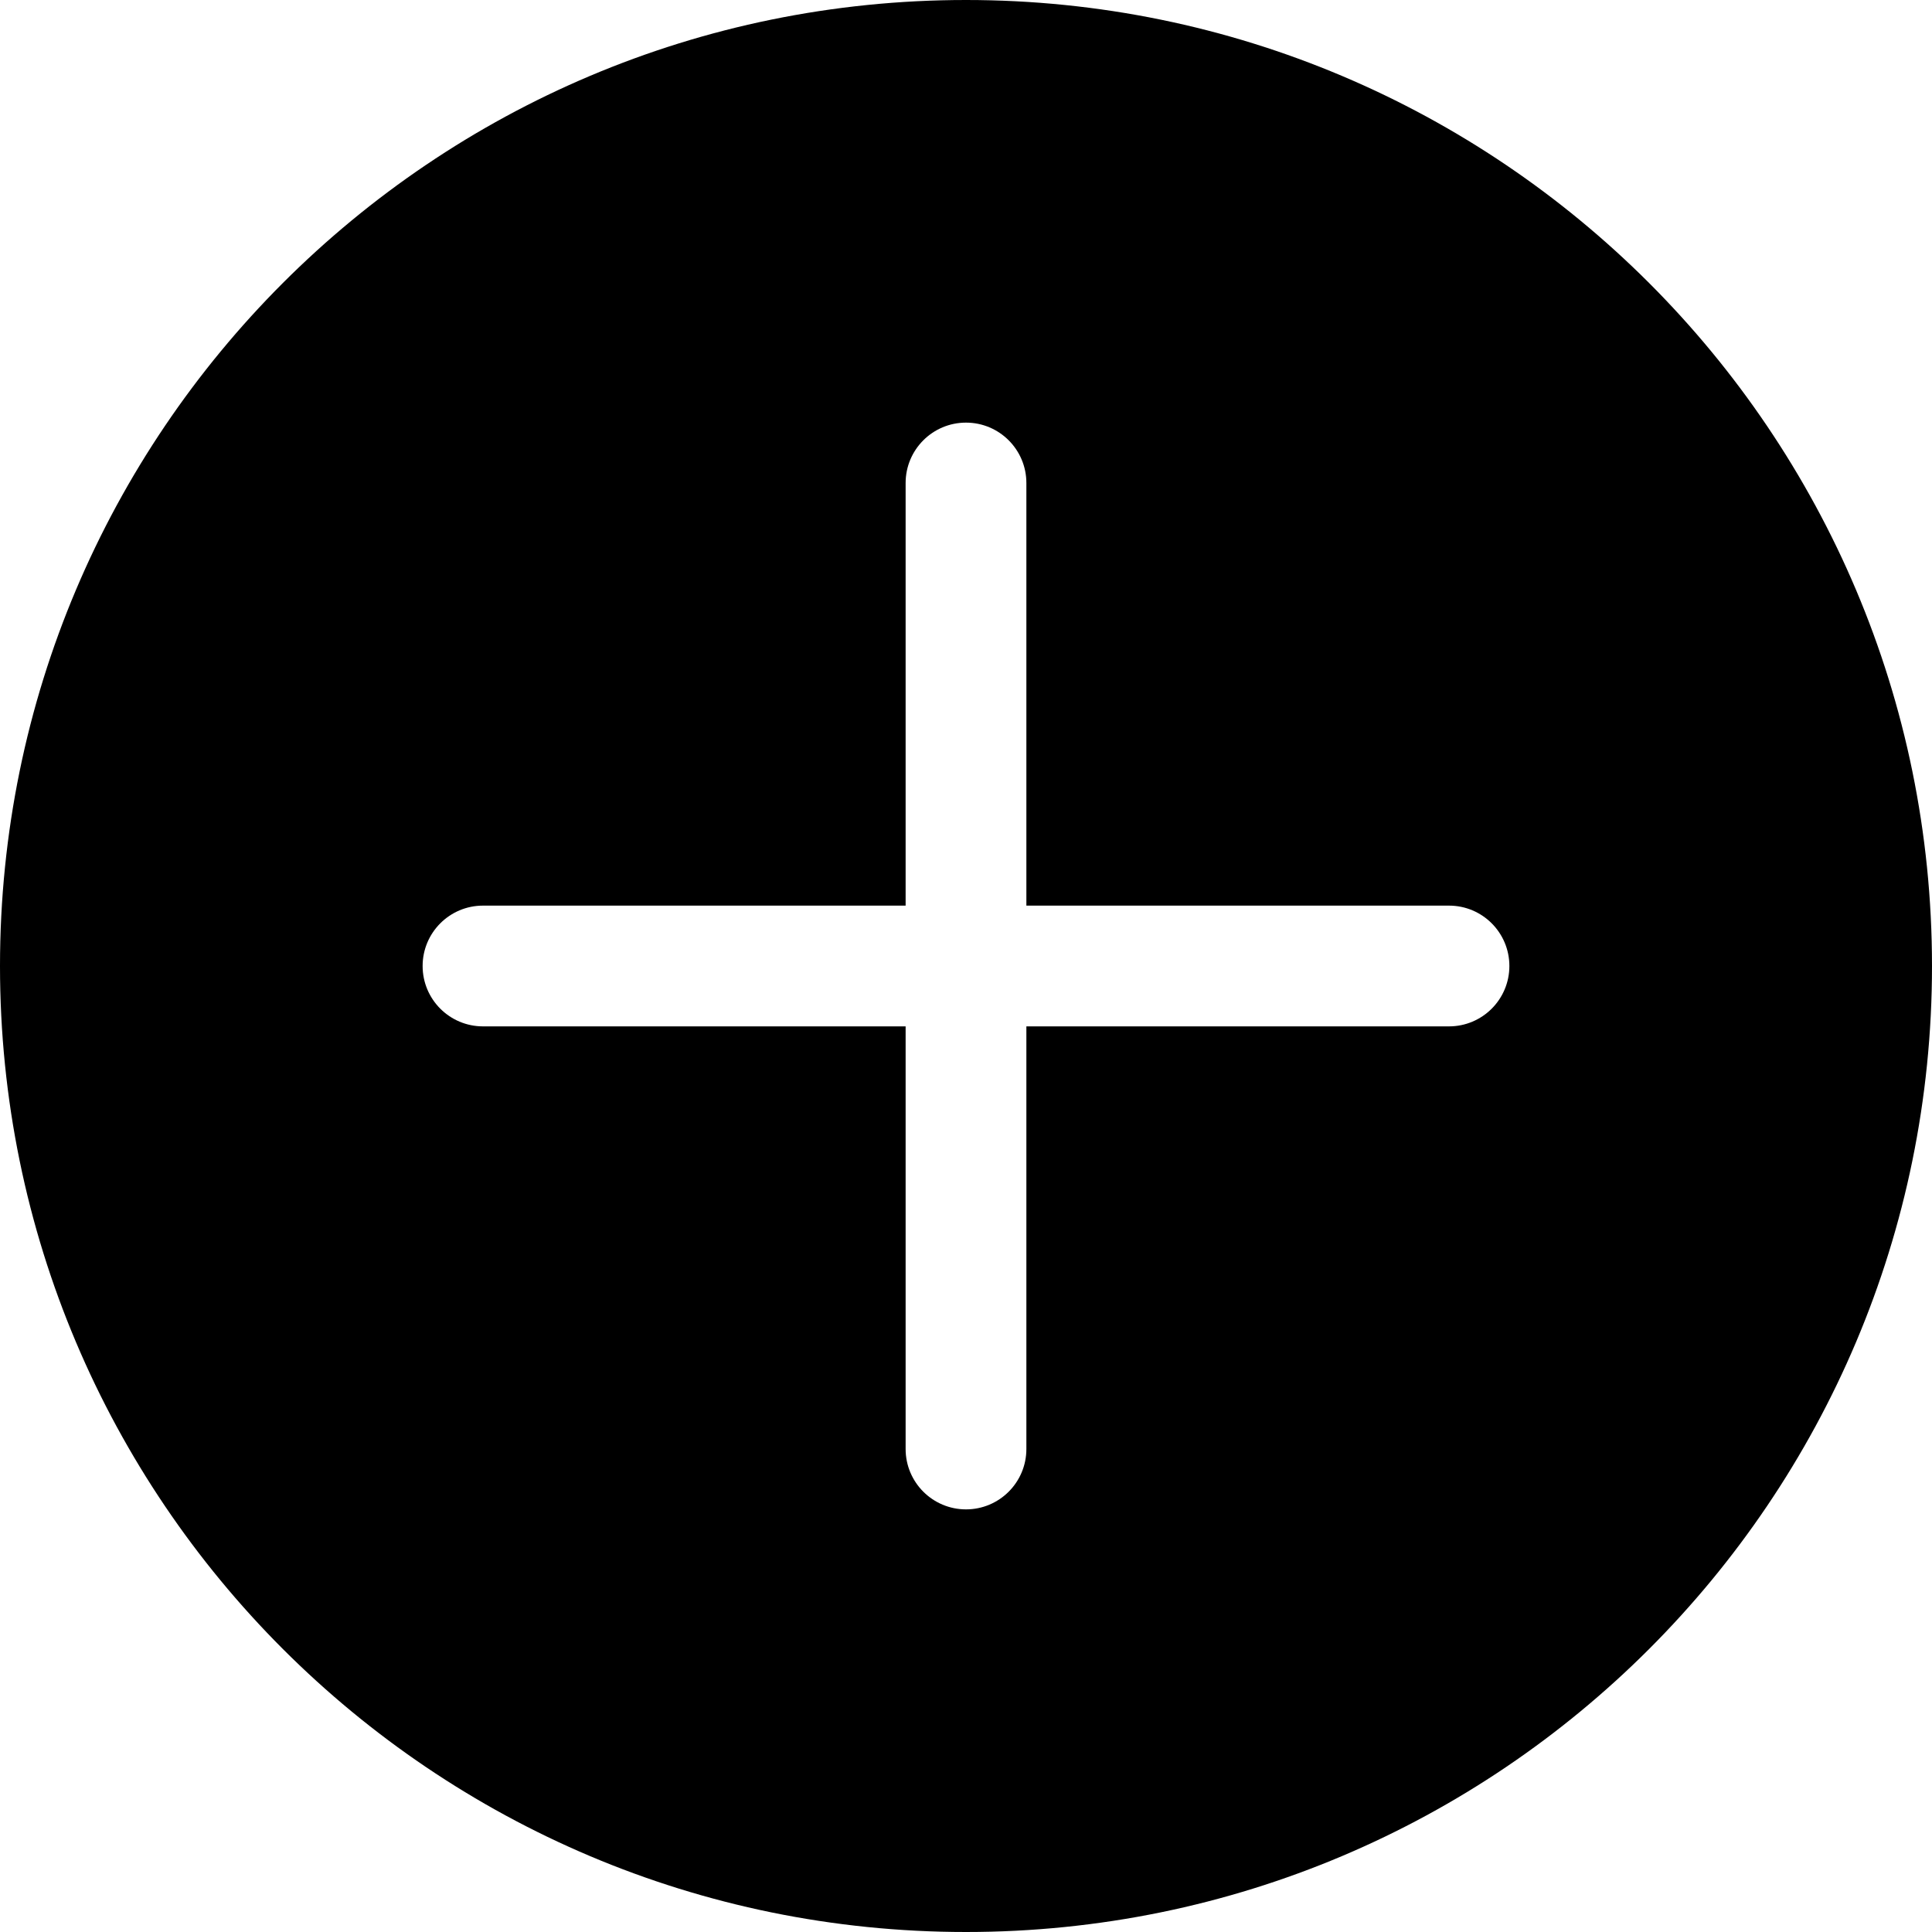
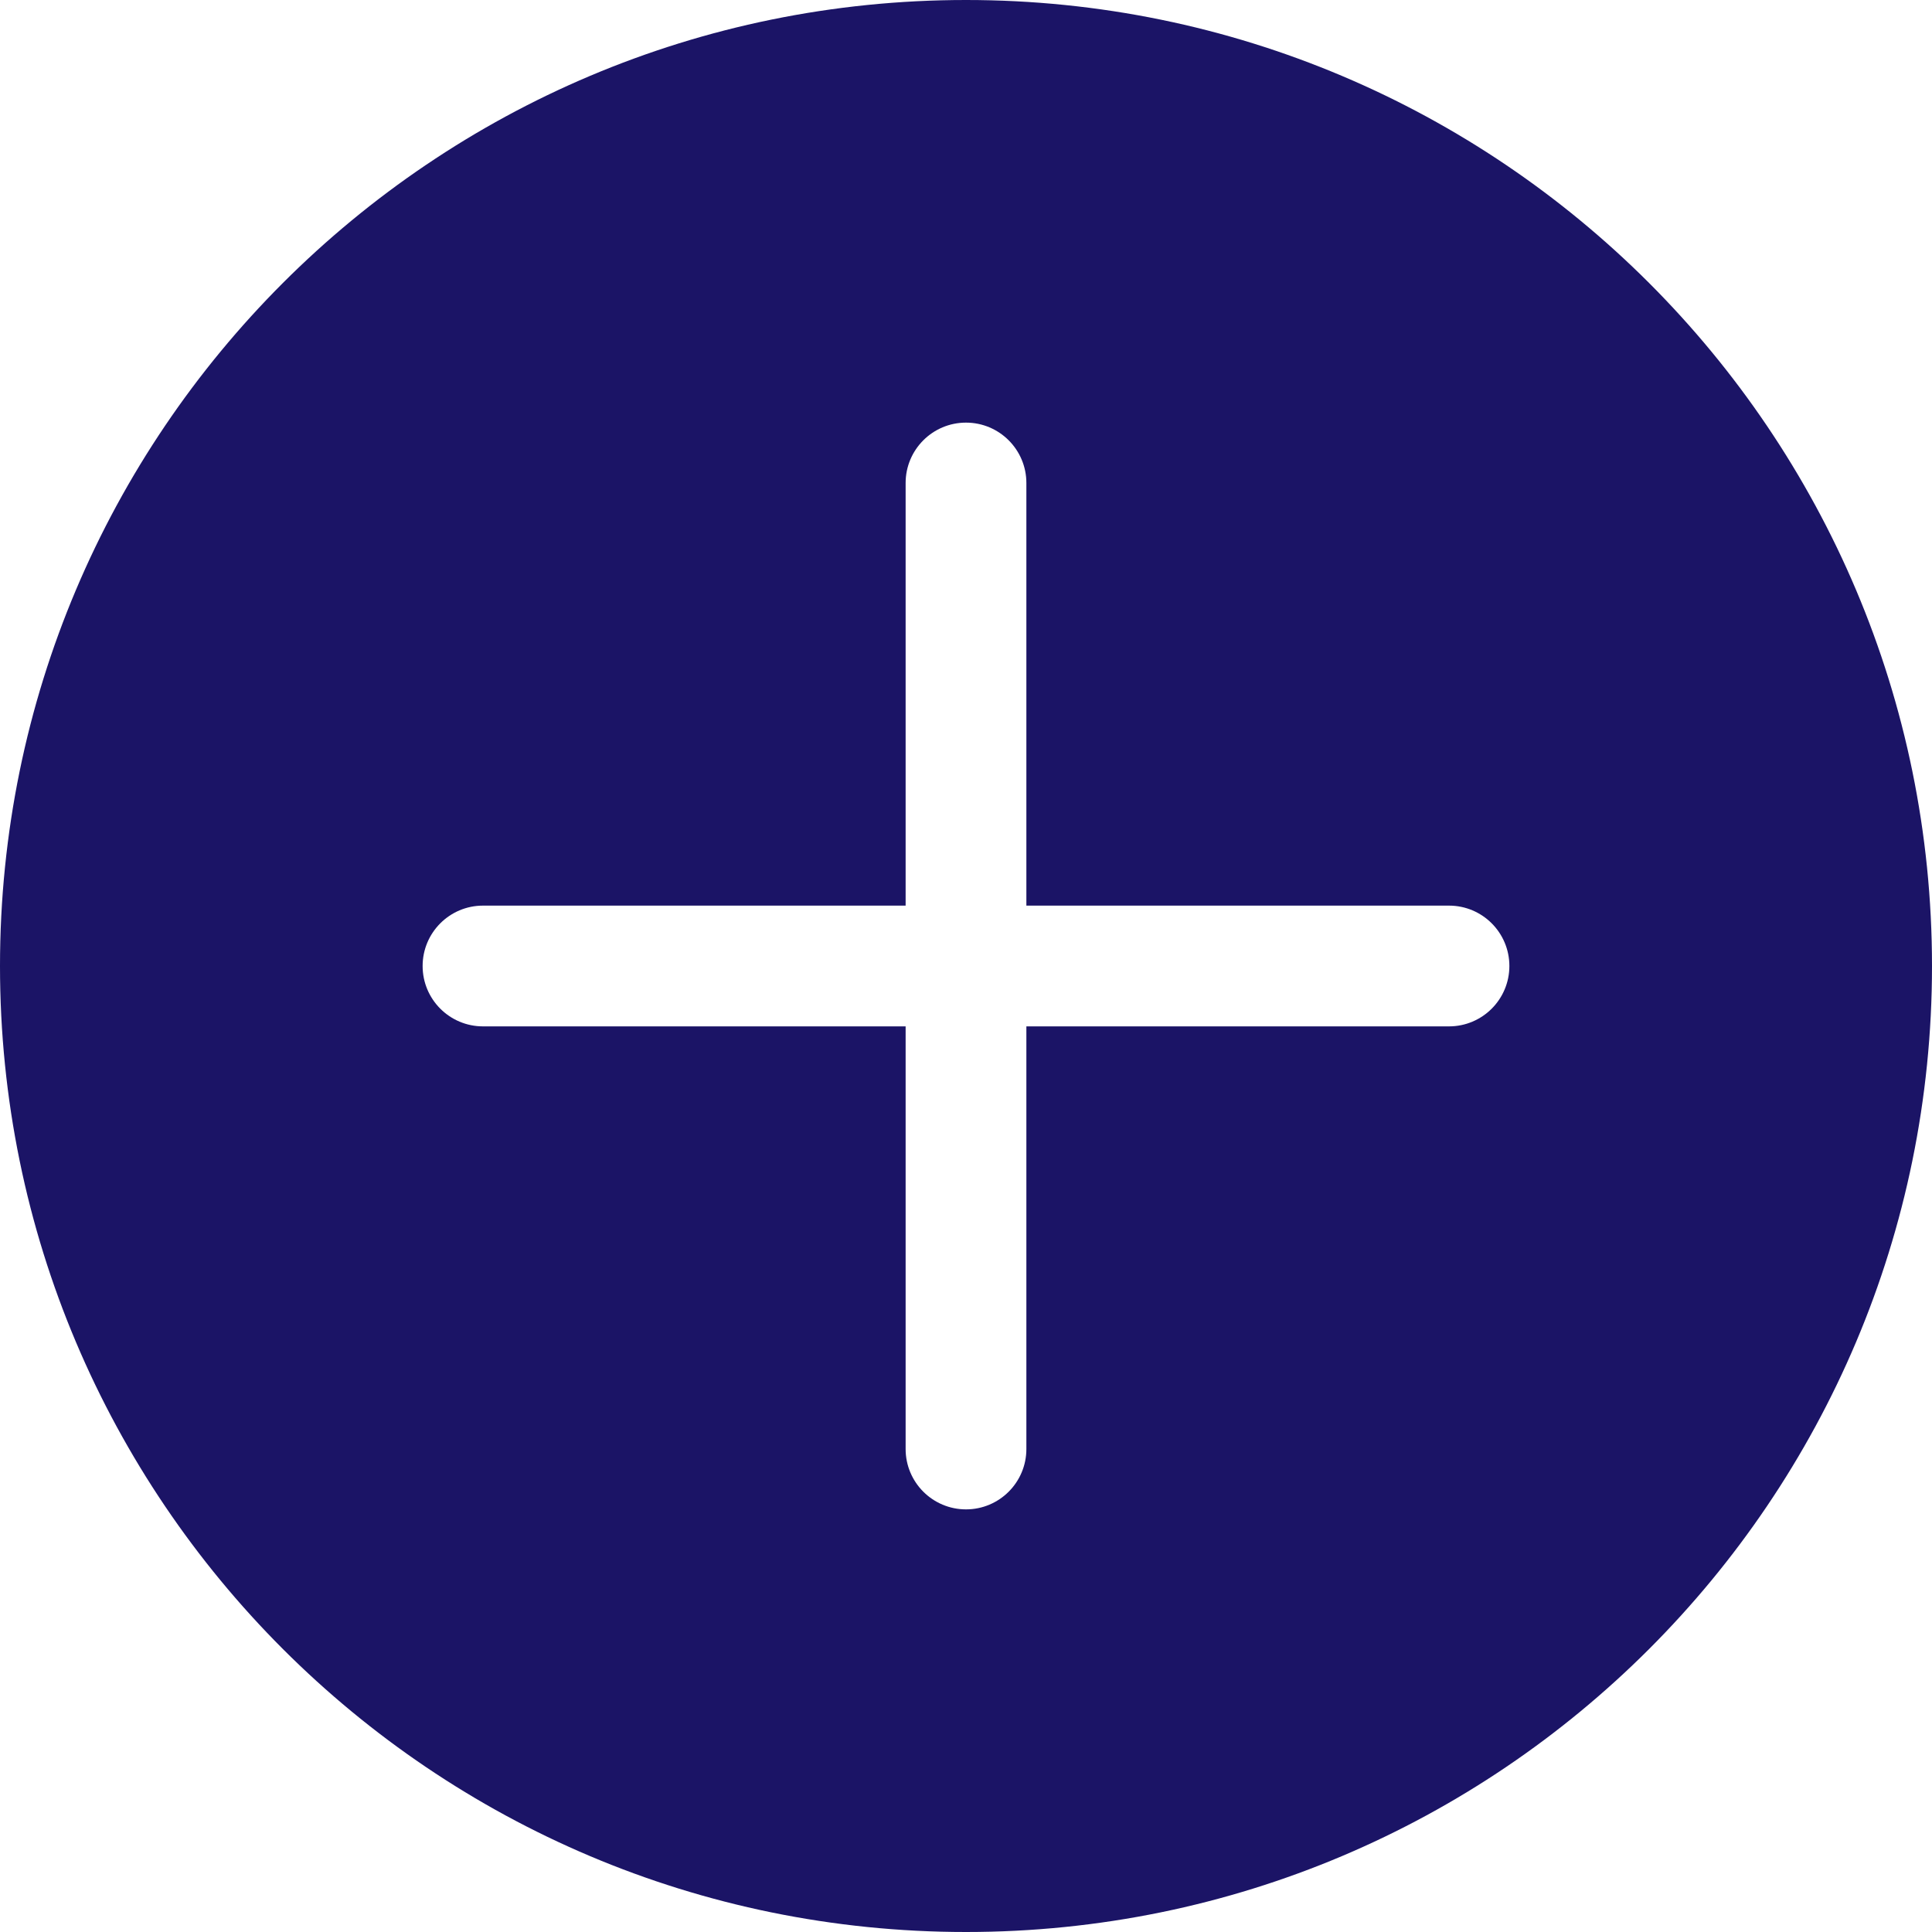
<svg xmlns="http://www.w3.org/2000/svg" viewBox="0 0 64 64" aria-labelledby="title" aria-describedby="desc" role="img" height="2em" width="2em">
-   <path data-name="layer1" d="M32 0a32 32 0 1 0 32 32A32.001 32.001 0 0 0 32 0zm16 34H34v14a2 2 0 1 1-4 0V34H16a2 2 0 0 1 0-4h14V16a2 2 0 1 1 4 0v14h14a2 2 0 0 1 0 4z" fill="black" />
+   <path data-name="layer1" d="M32 0a32 32 0 1 0 32 32A32.001 32.001 0 0 0 32 0zm16 34H34v14a2 2 0 1 1-4 0V34H16a2 2 0 0 1 0-4h14V16a2 2 0 1 1 4 0v14h14a2 2 0 0 1 0 4z" fill="hsl(245, 67%, 24%)" />
</svg>
